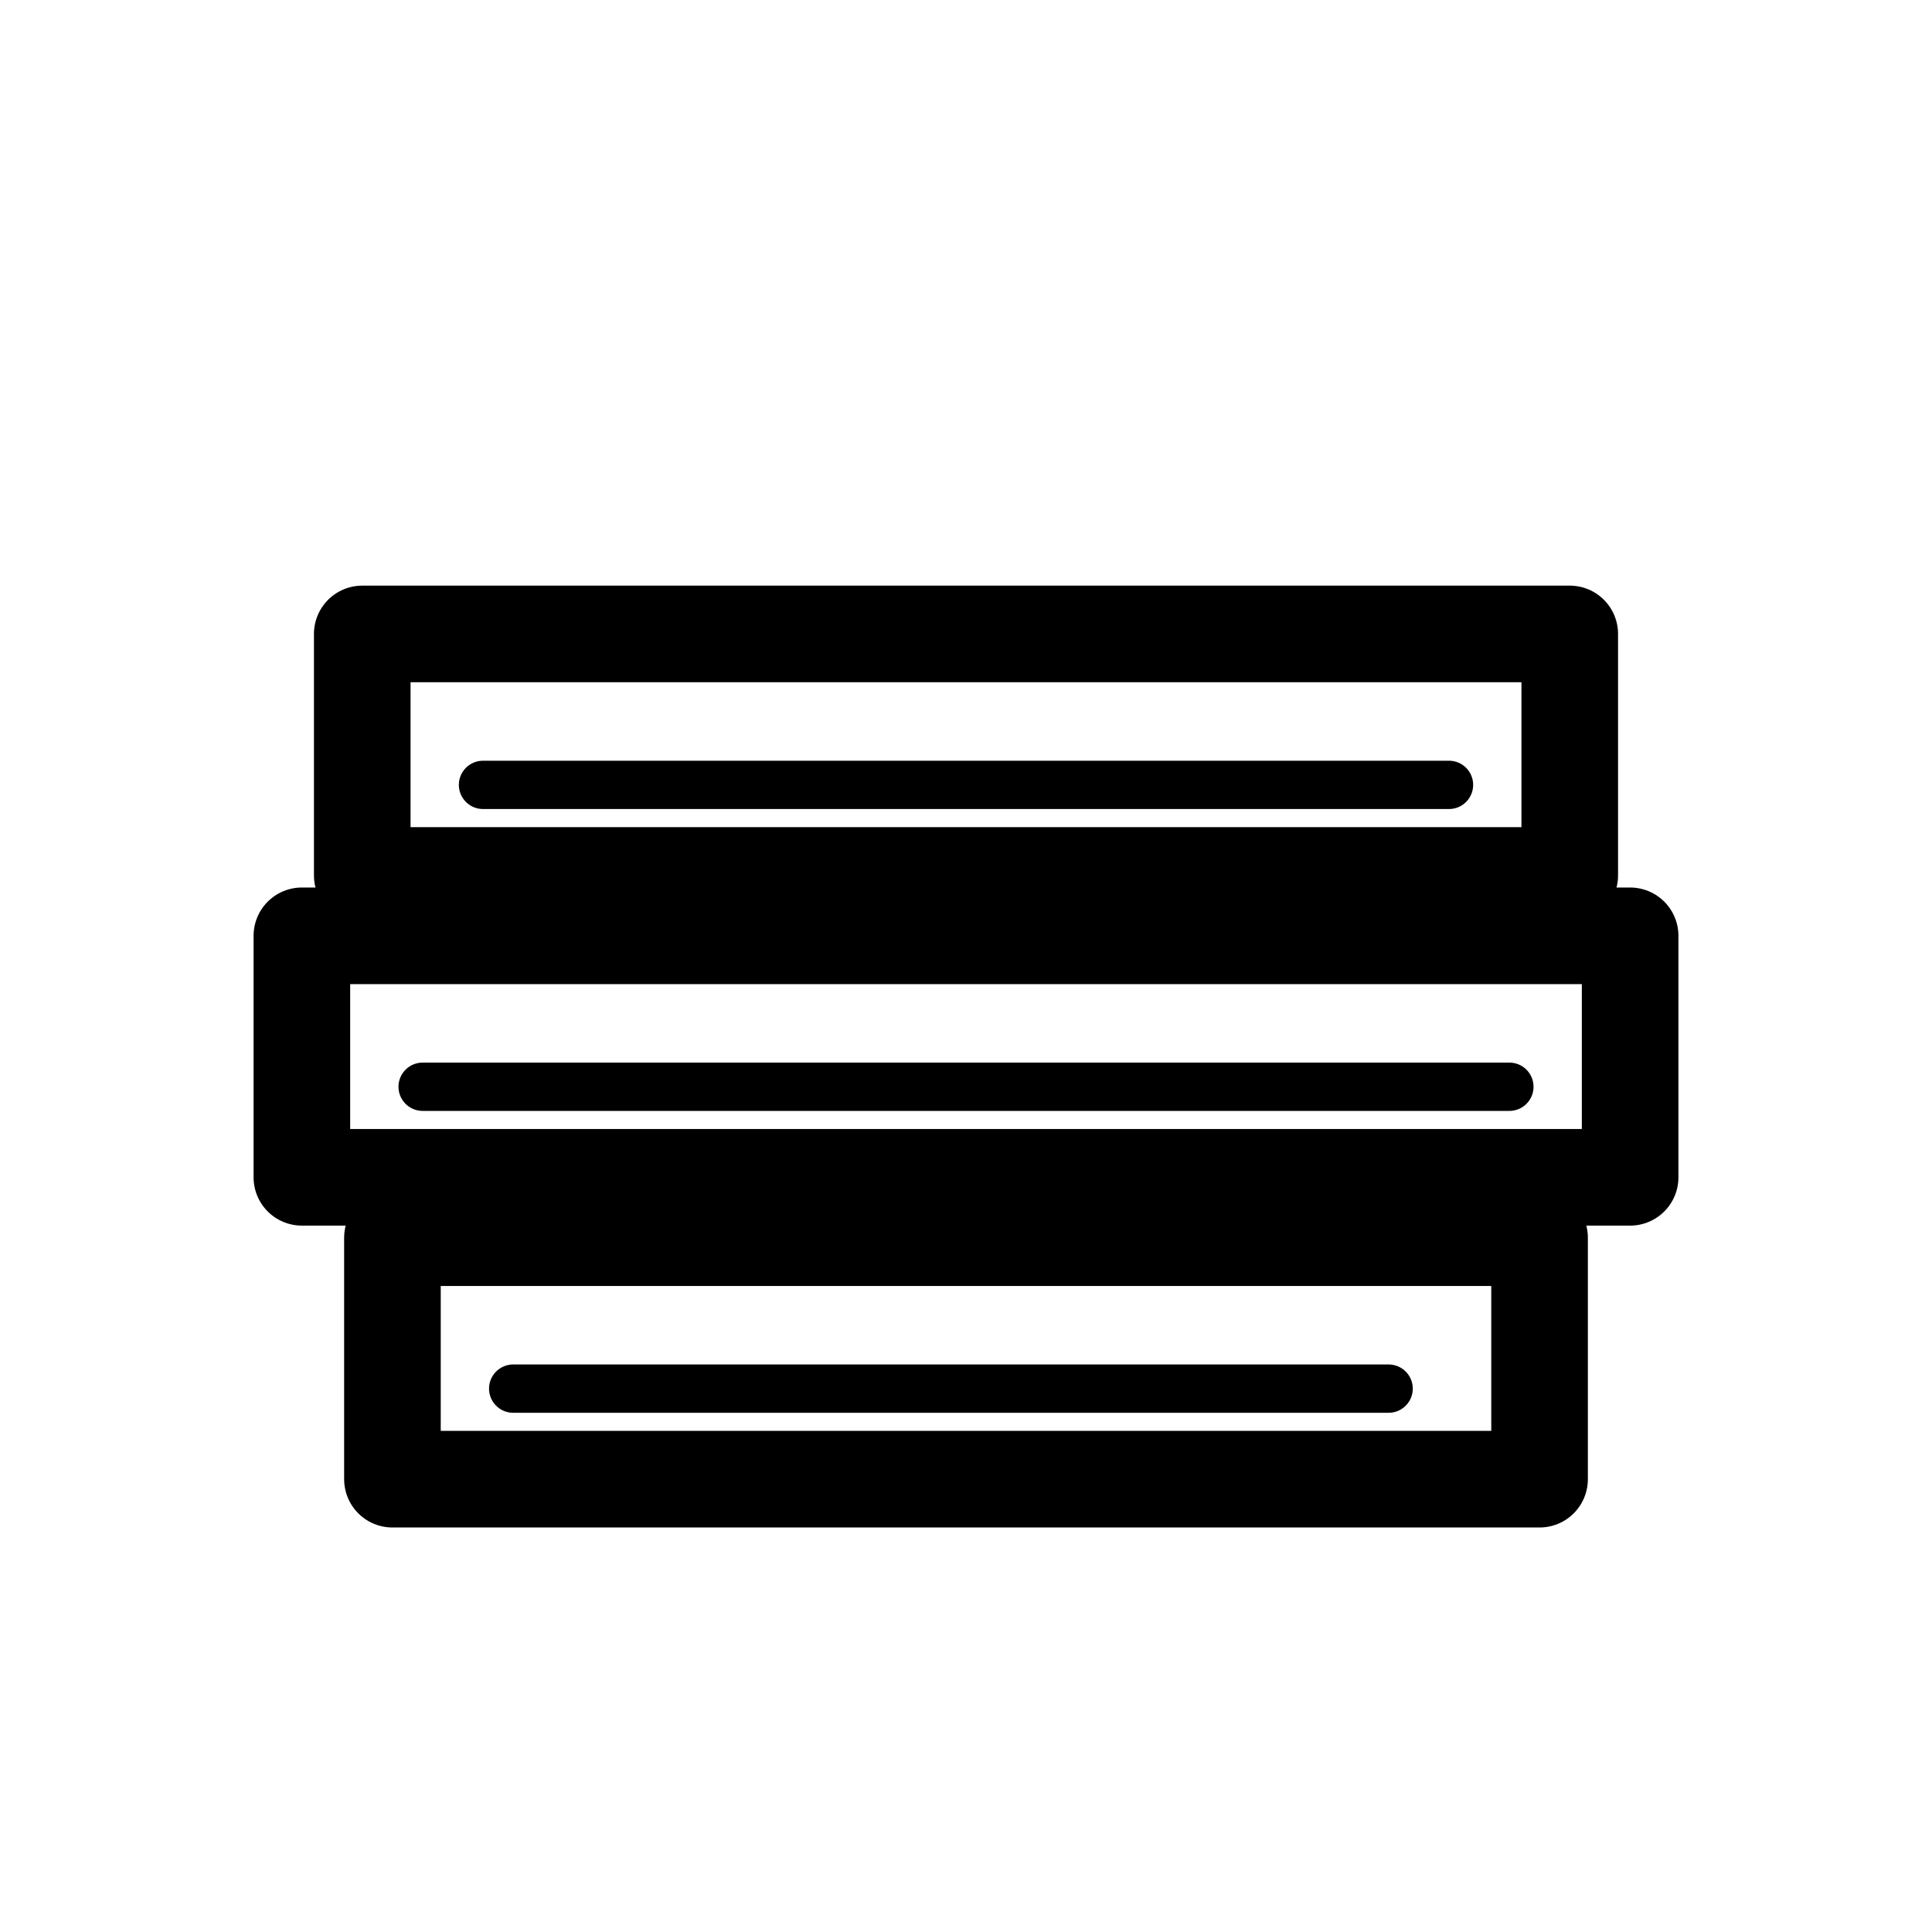
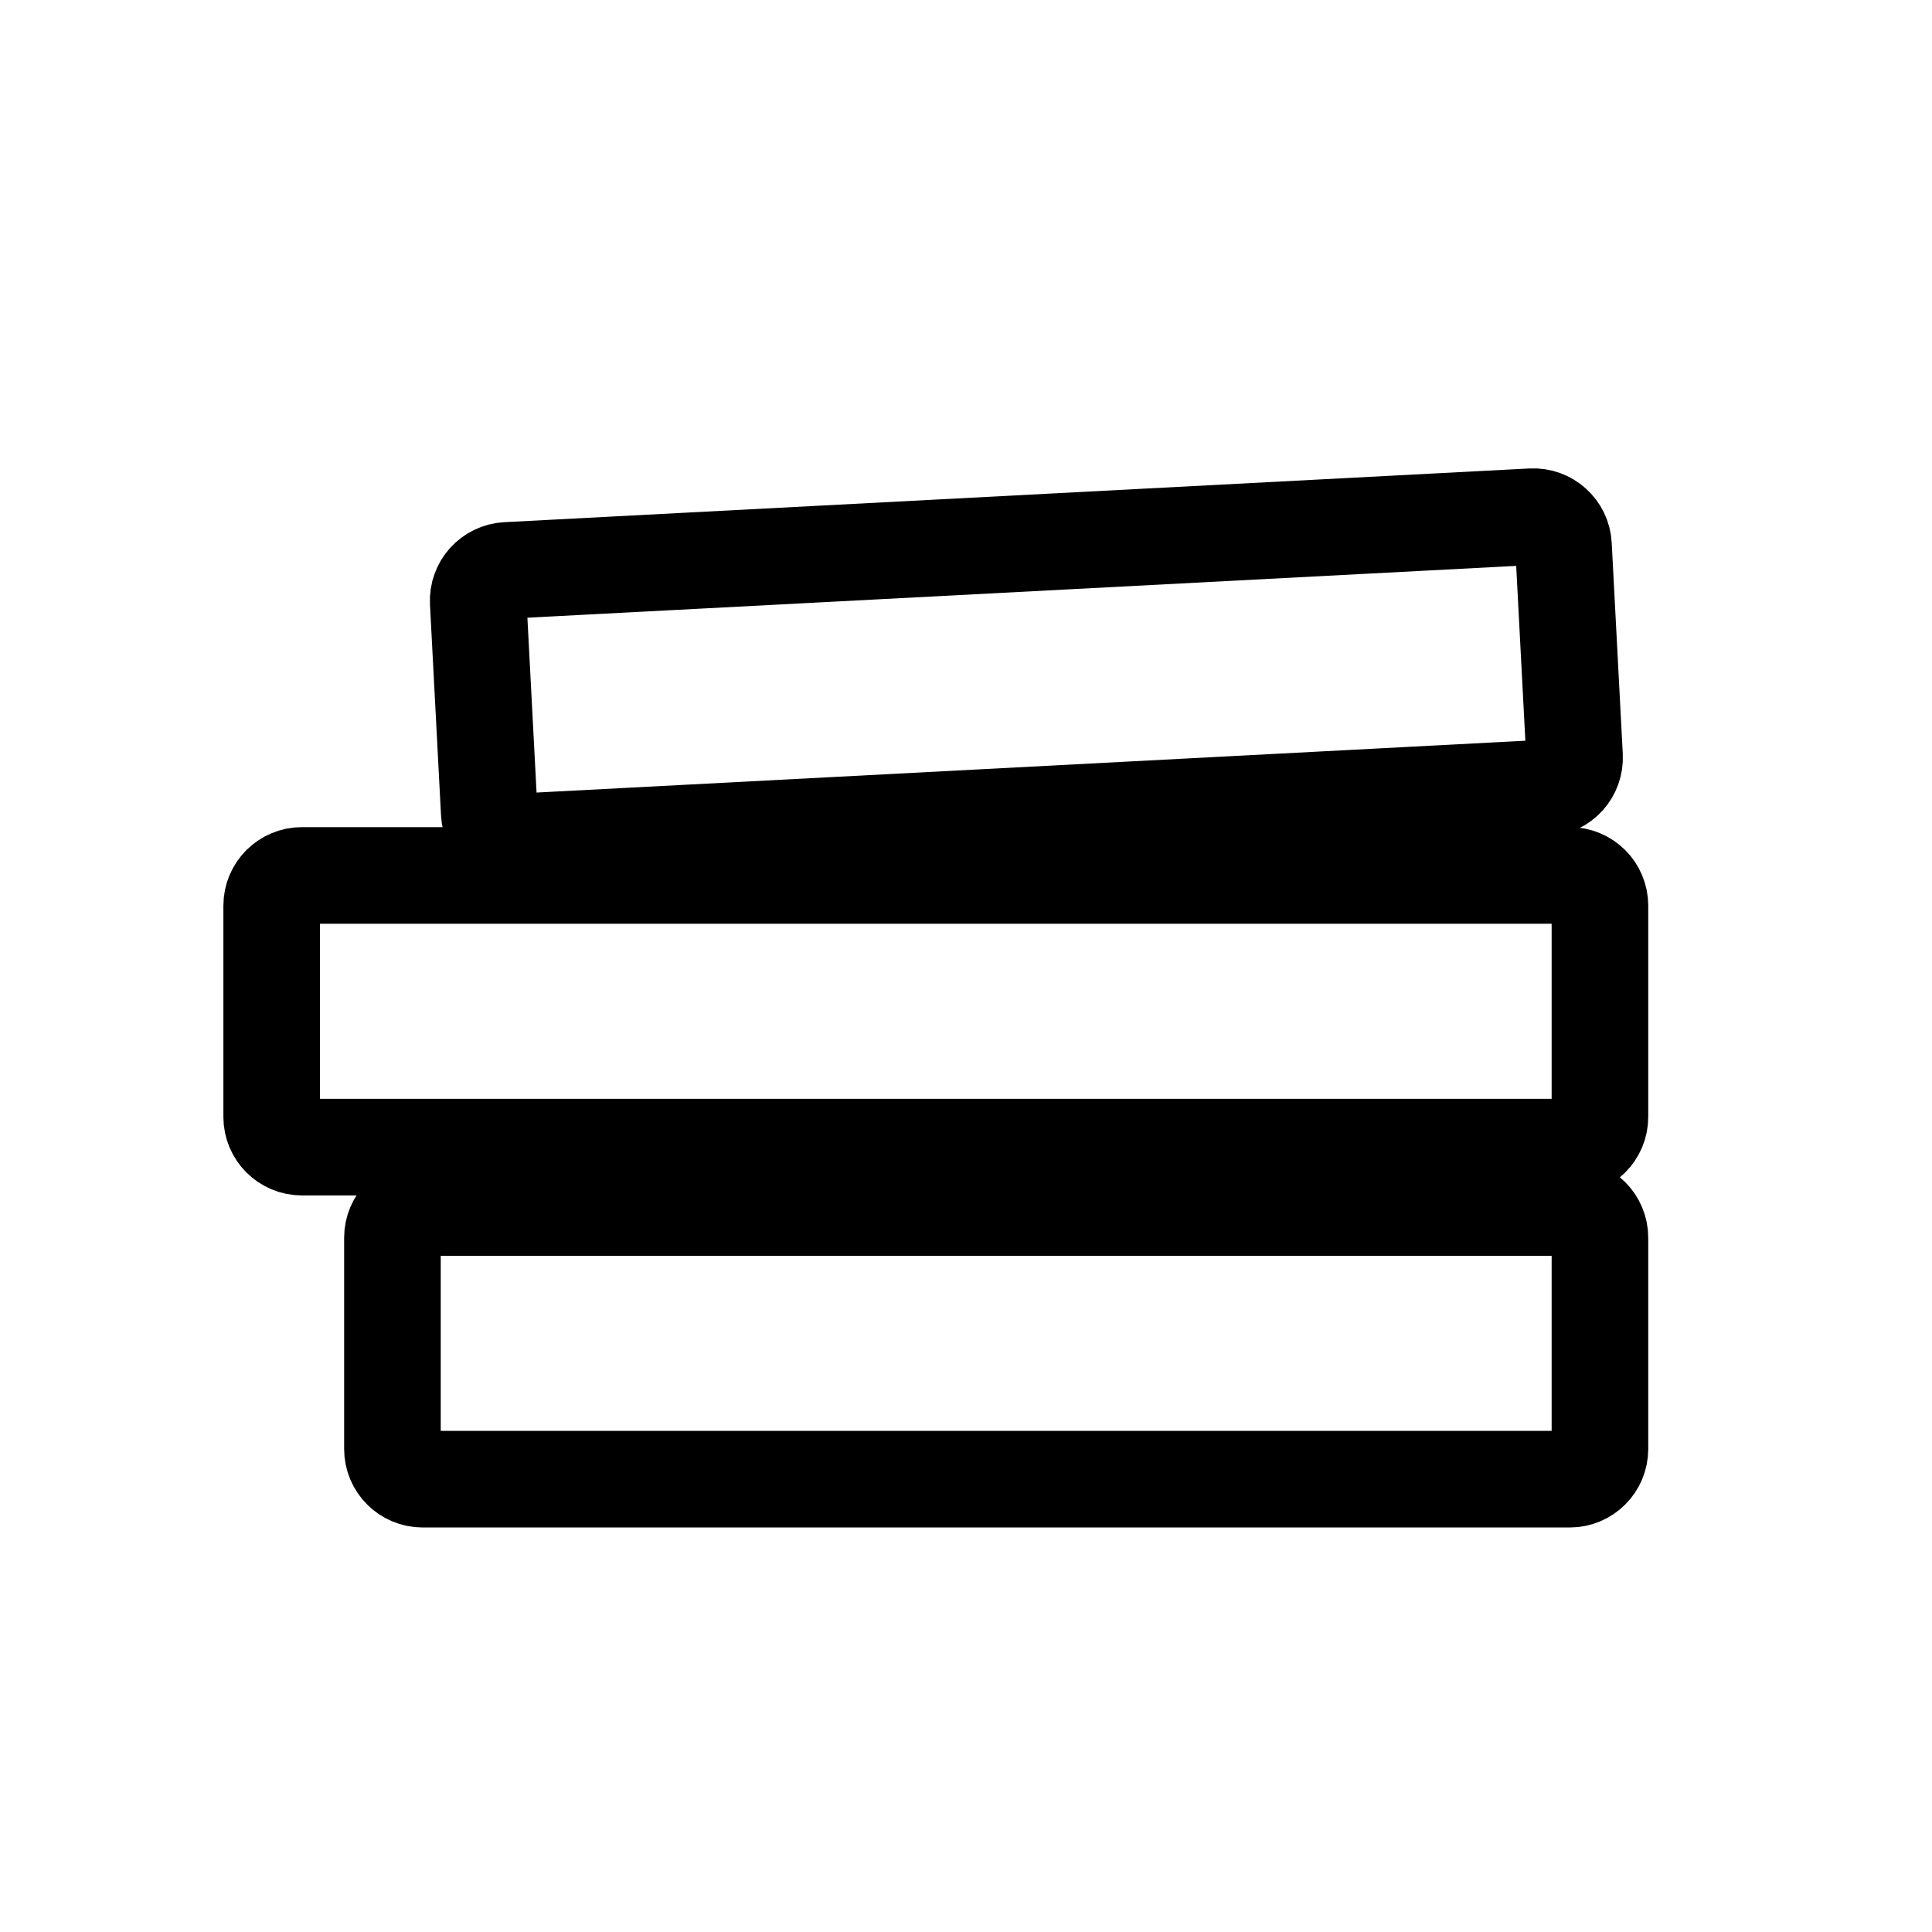
<svg xmlns="http://www.w3.org/2000/svg" viewBox="0 0 32 32">
  <g fill="none" stroke="currentColor" stroke-width="1.6" stroke-linejoin="round" stroke-linecap="round">
-     <rect x="6" y="10.5" width="20" height="4" />
-     <rect x="5" y="15.5" width="22" height="4" />
-     <rect x="6.5" y="20.5" width="19" height="4" />
-     <line x1="8" y1="13" x2="24" y2="13" stroke-width="0.8" />
-     <line x1="7" y1="18" x2="25" y2="18" stroke-width="0.8" />
-     <line x1="8.5" y1="23" x2="23" y2="23" stroke-width="0.8" />
+     <rect x="6.5" y="20" width="20" height="4.5" rx="0.5" />
+     <rect x="4.5" y="14.5" width="22" height="4.5" rx="0.5" />
+     <g transform="rotate(-3 17 11.25)">
+       <rect x="8" y="9" width="18" height="4.5" rx="0.5" />
+     </g>
  </g>
</svg>
